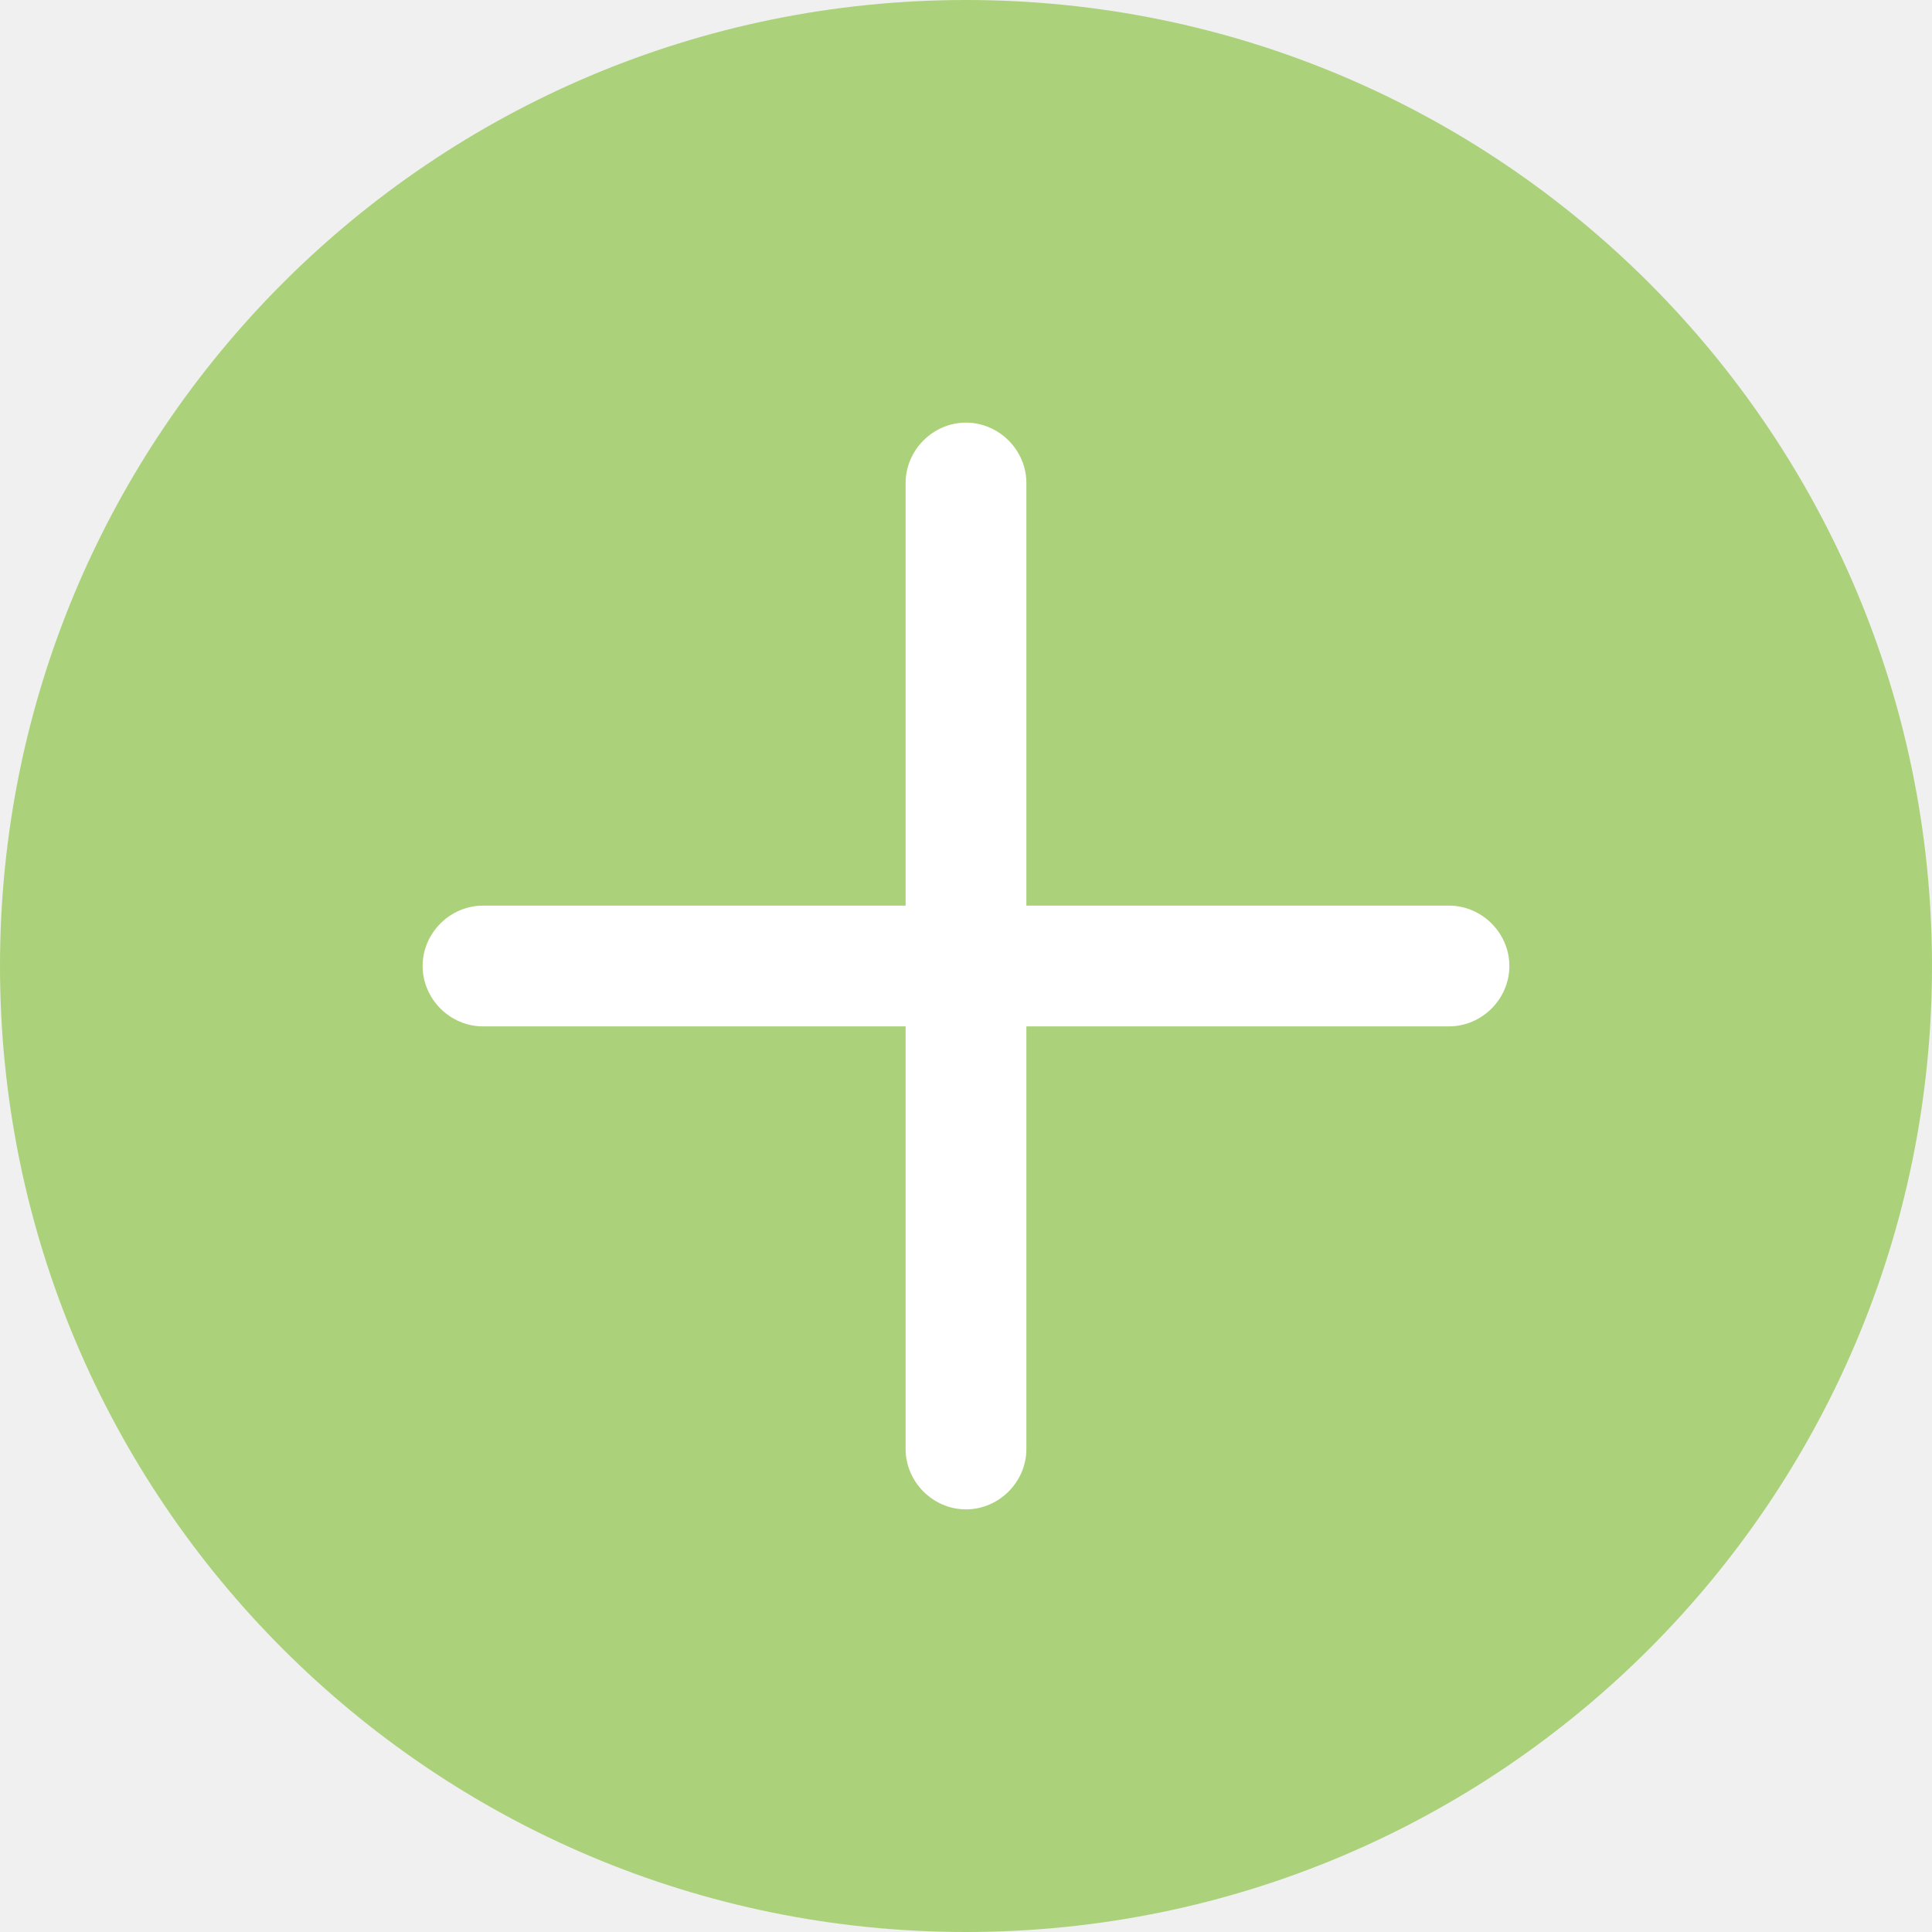
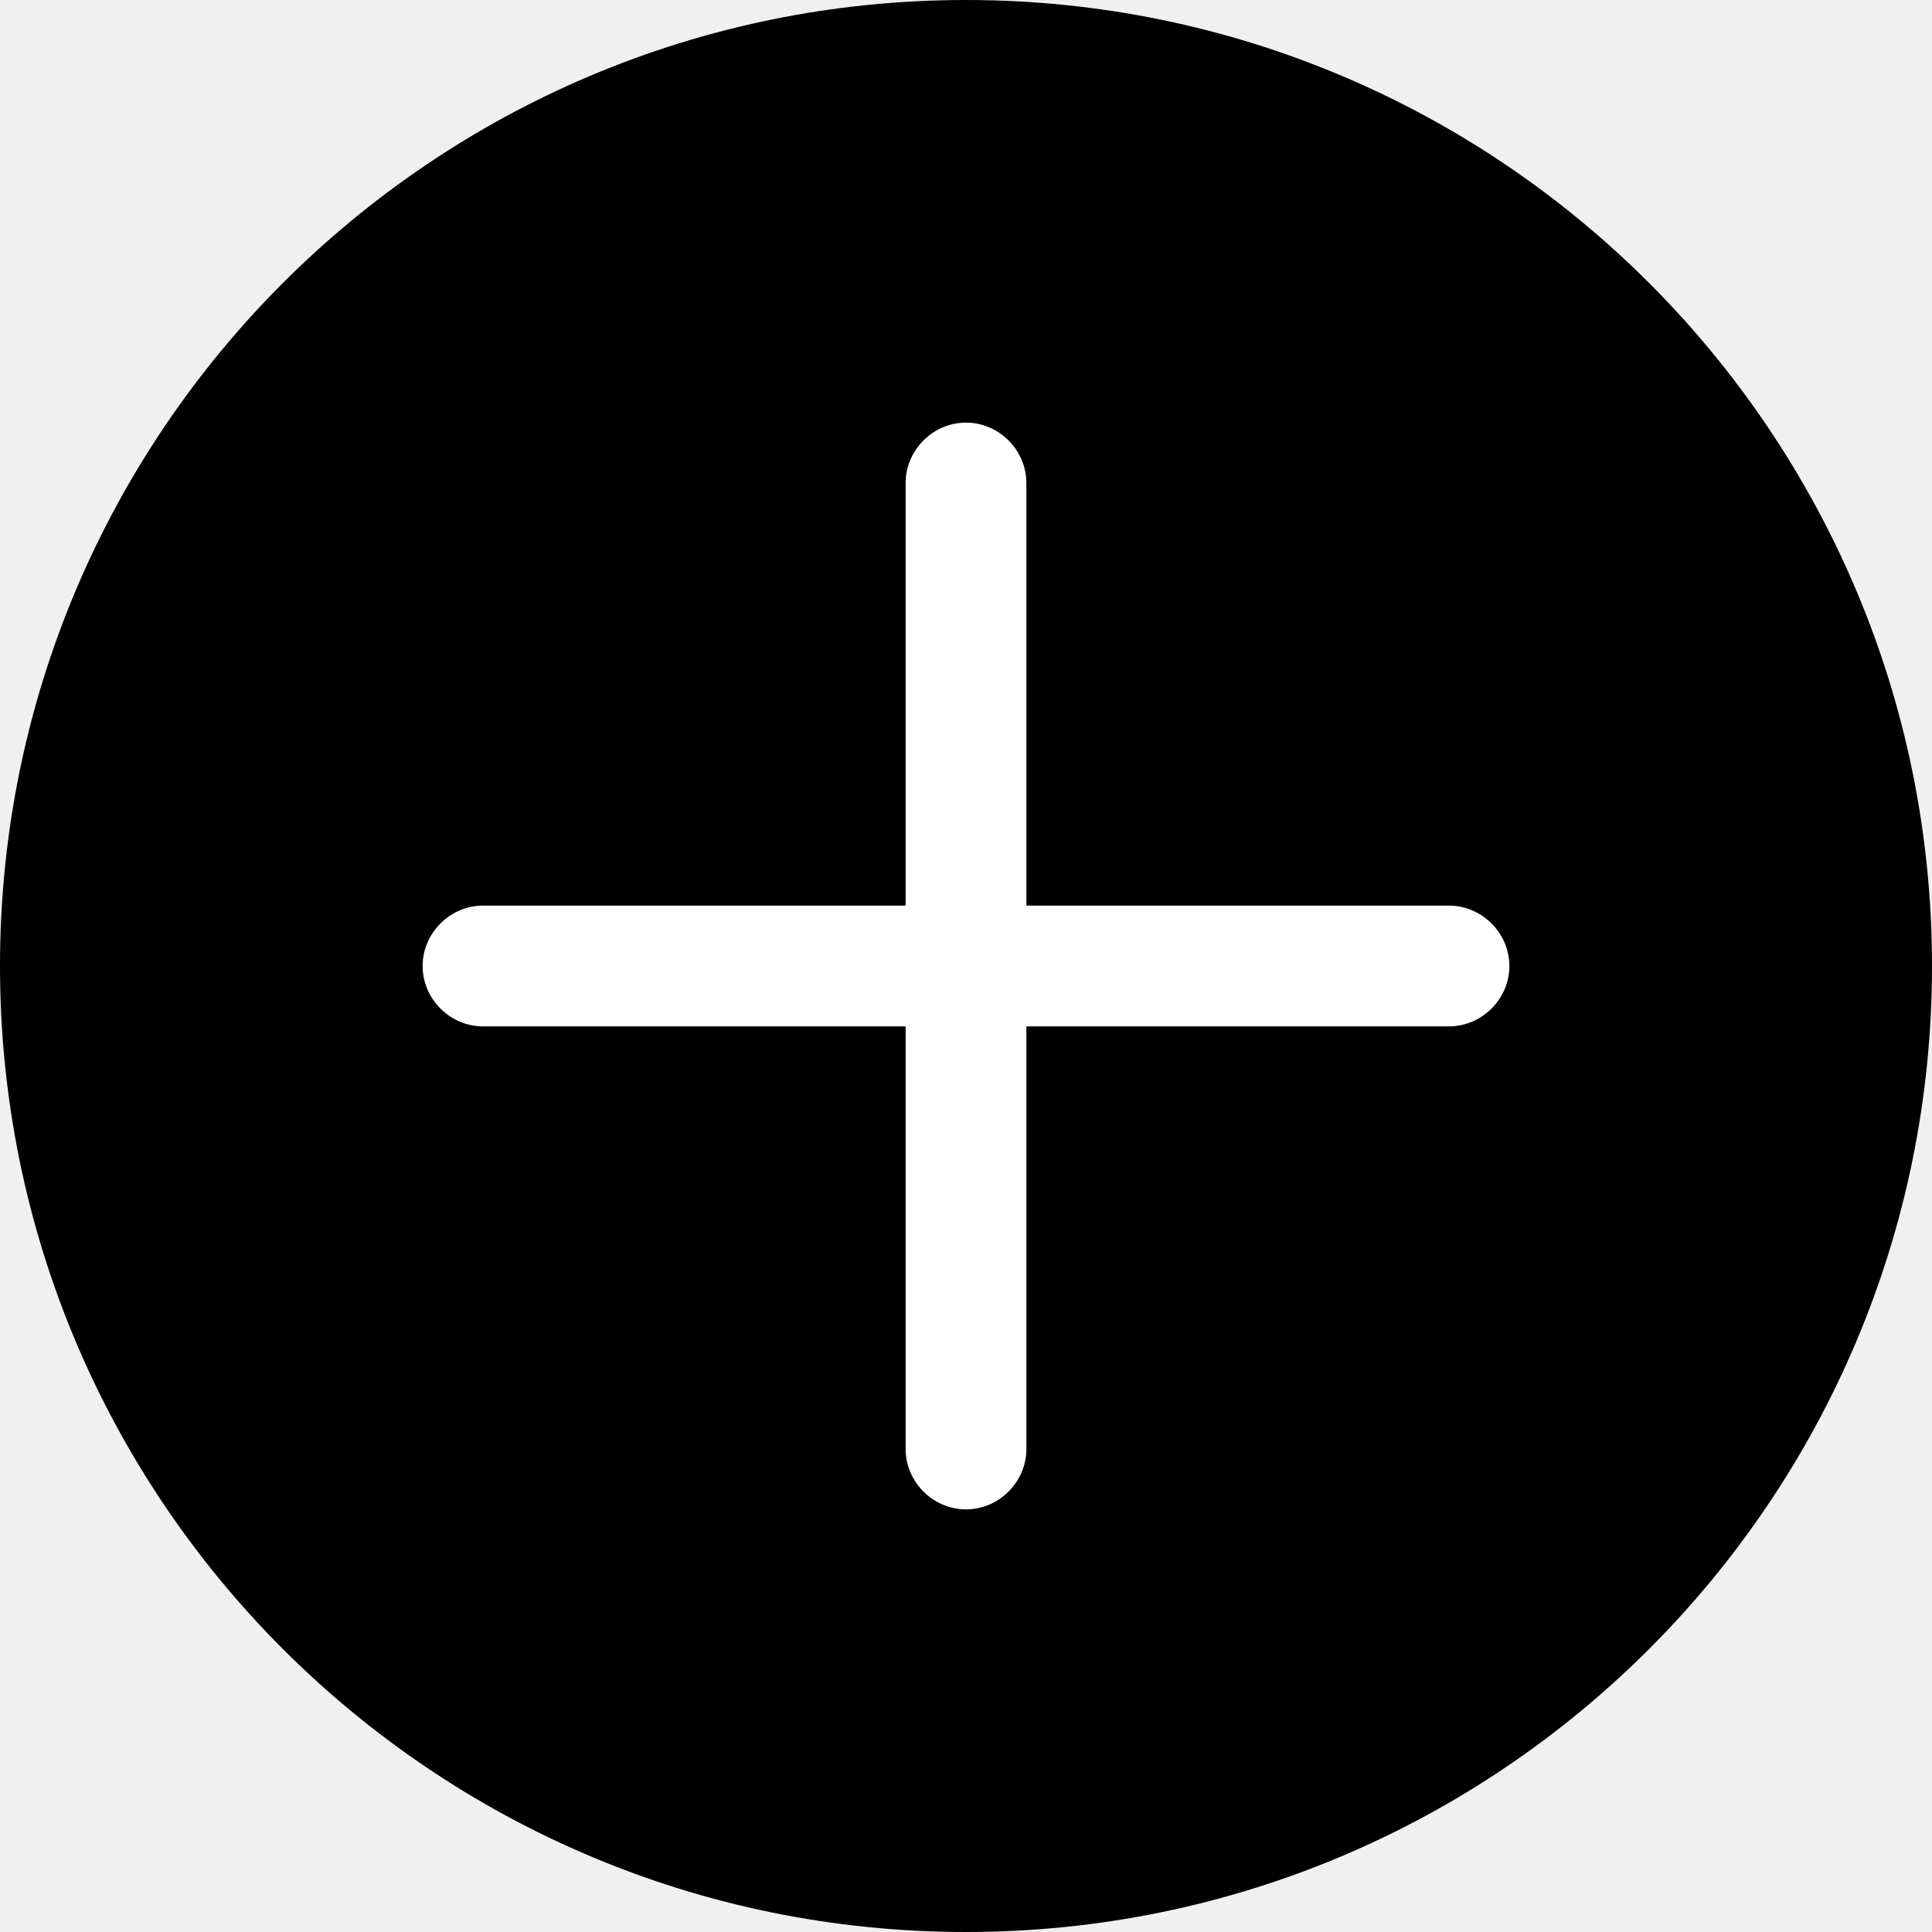
- <svg xmlns="http://www.w3.org/2000/svg" width="16" height="16" viewBox="0 0 16 16" fill="none">
-   <rect width="16" height="16" rx="8" fill="#ABD27A" />
+ <svg xmlns="http://www.w3.org/2000/svg" width="16" height="16" viewBox="0 0 16 16" fill="currentColor">
+   <rect width="16" height="16" rx="8" />
  <path d="M12 8.5H4C3.727 8.5 3.5 8.273 3.5 8C3.5 7.727 3.727 7.5 4 7.5H12C12.273 7.5 12.5 7.727 12.5 8C12.5 8.273 12.273 8.5 12 8.5Z" fill="white" />
  <path d="M8 12.5C7.727 12.5 7.5 12.273 7.5 12V4C7.5 3.727 7.727 3.5 8 3.5C8.273 3.5 8.5 3.727 8.5 4V12C8.5 12.273 8.273 12.5 8 12.5Z" fill="white" />
</svg>
